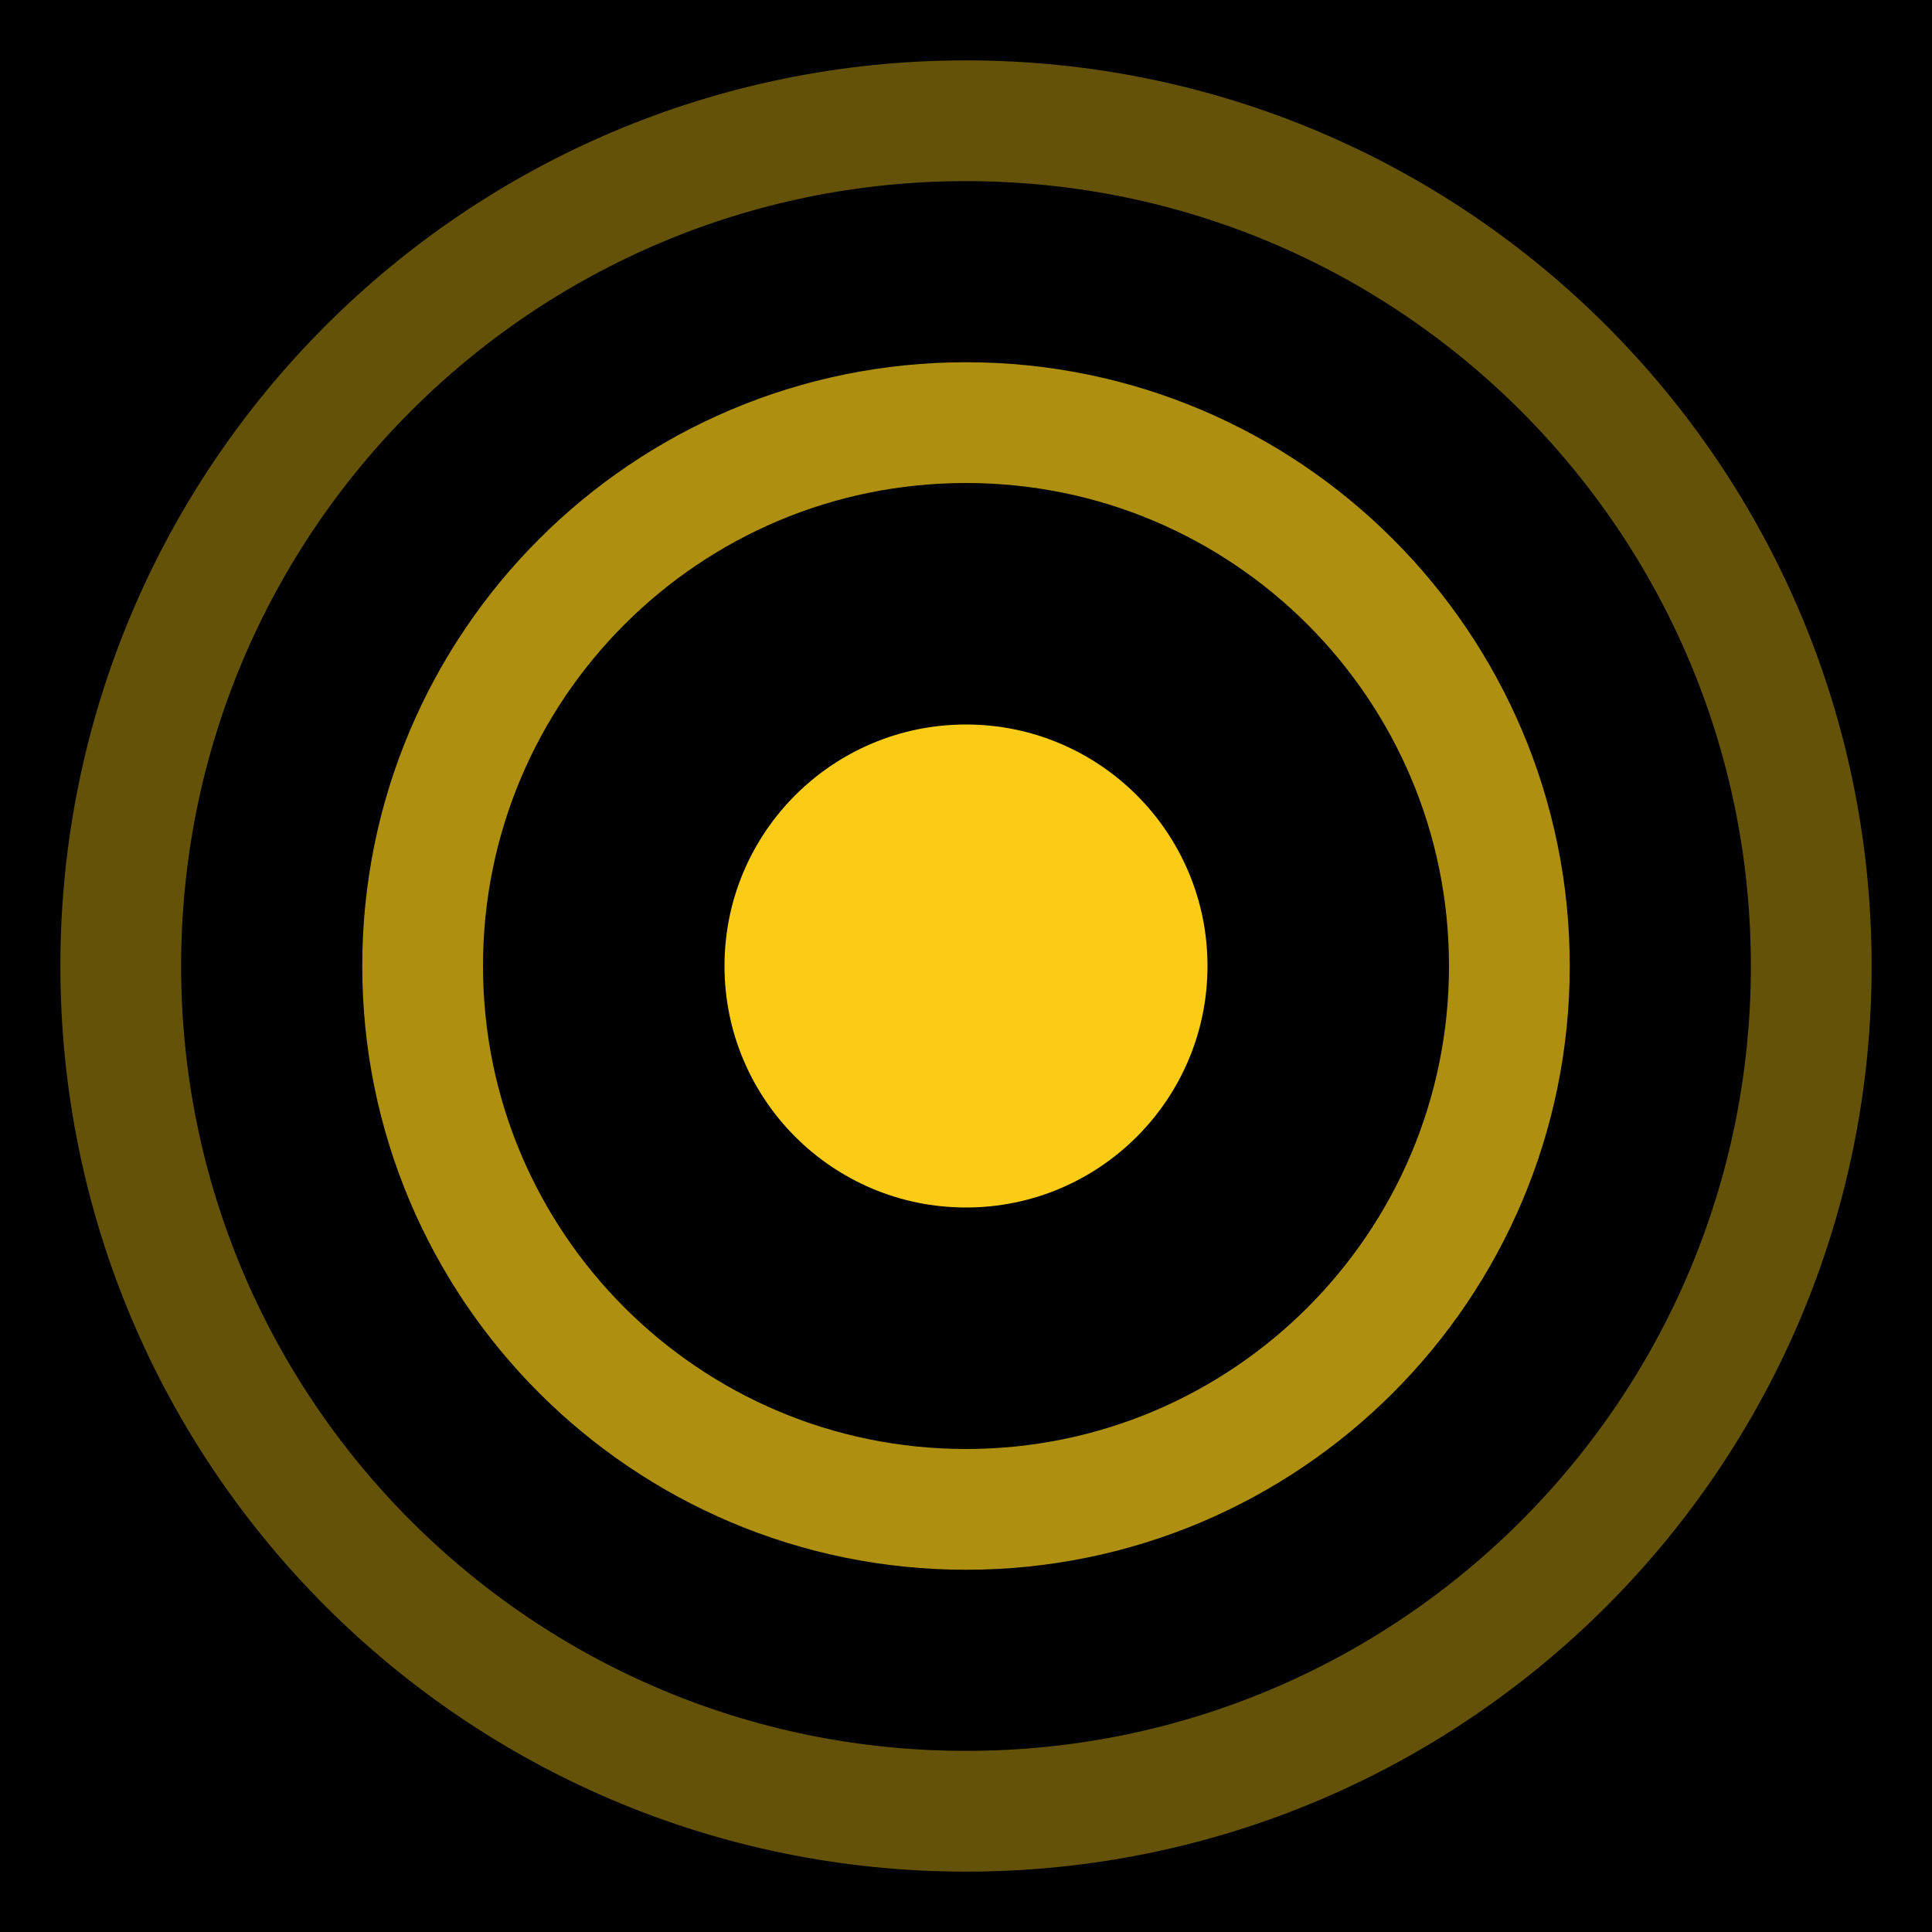
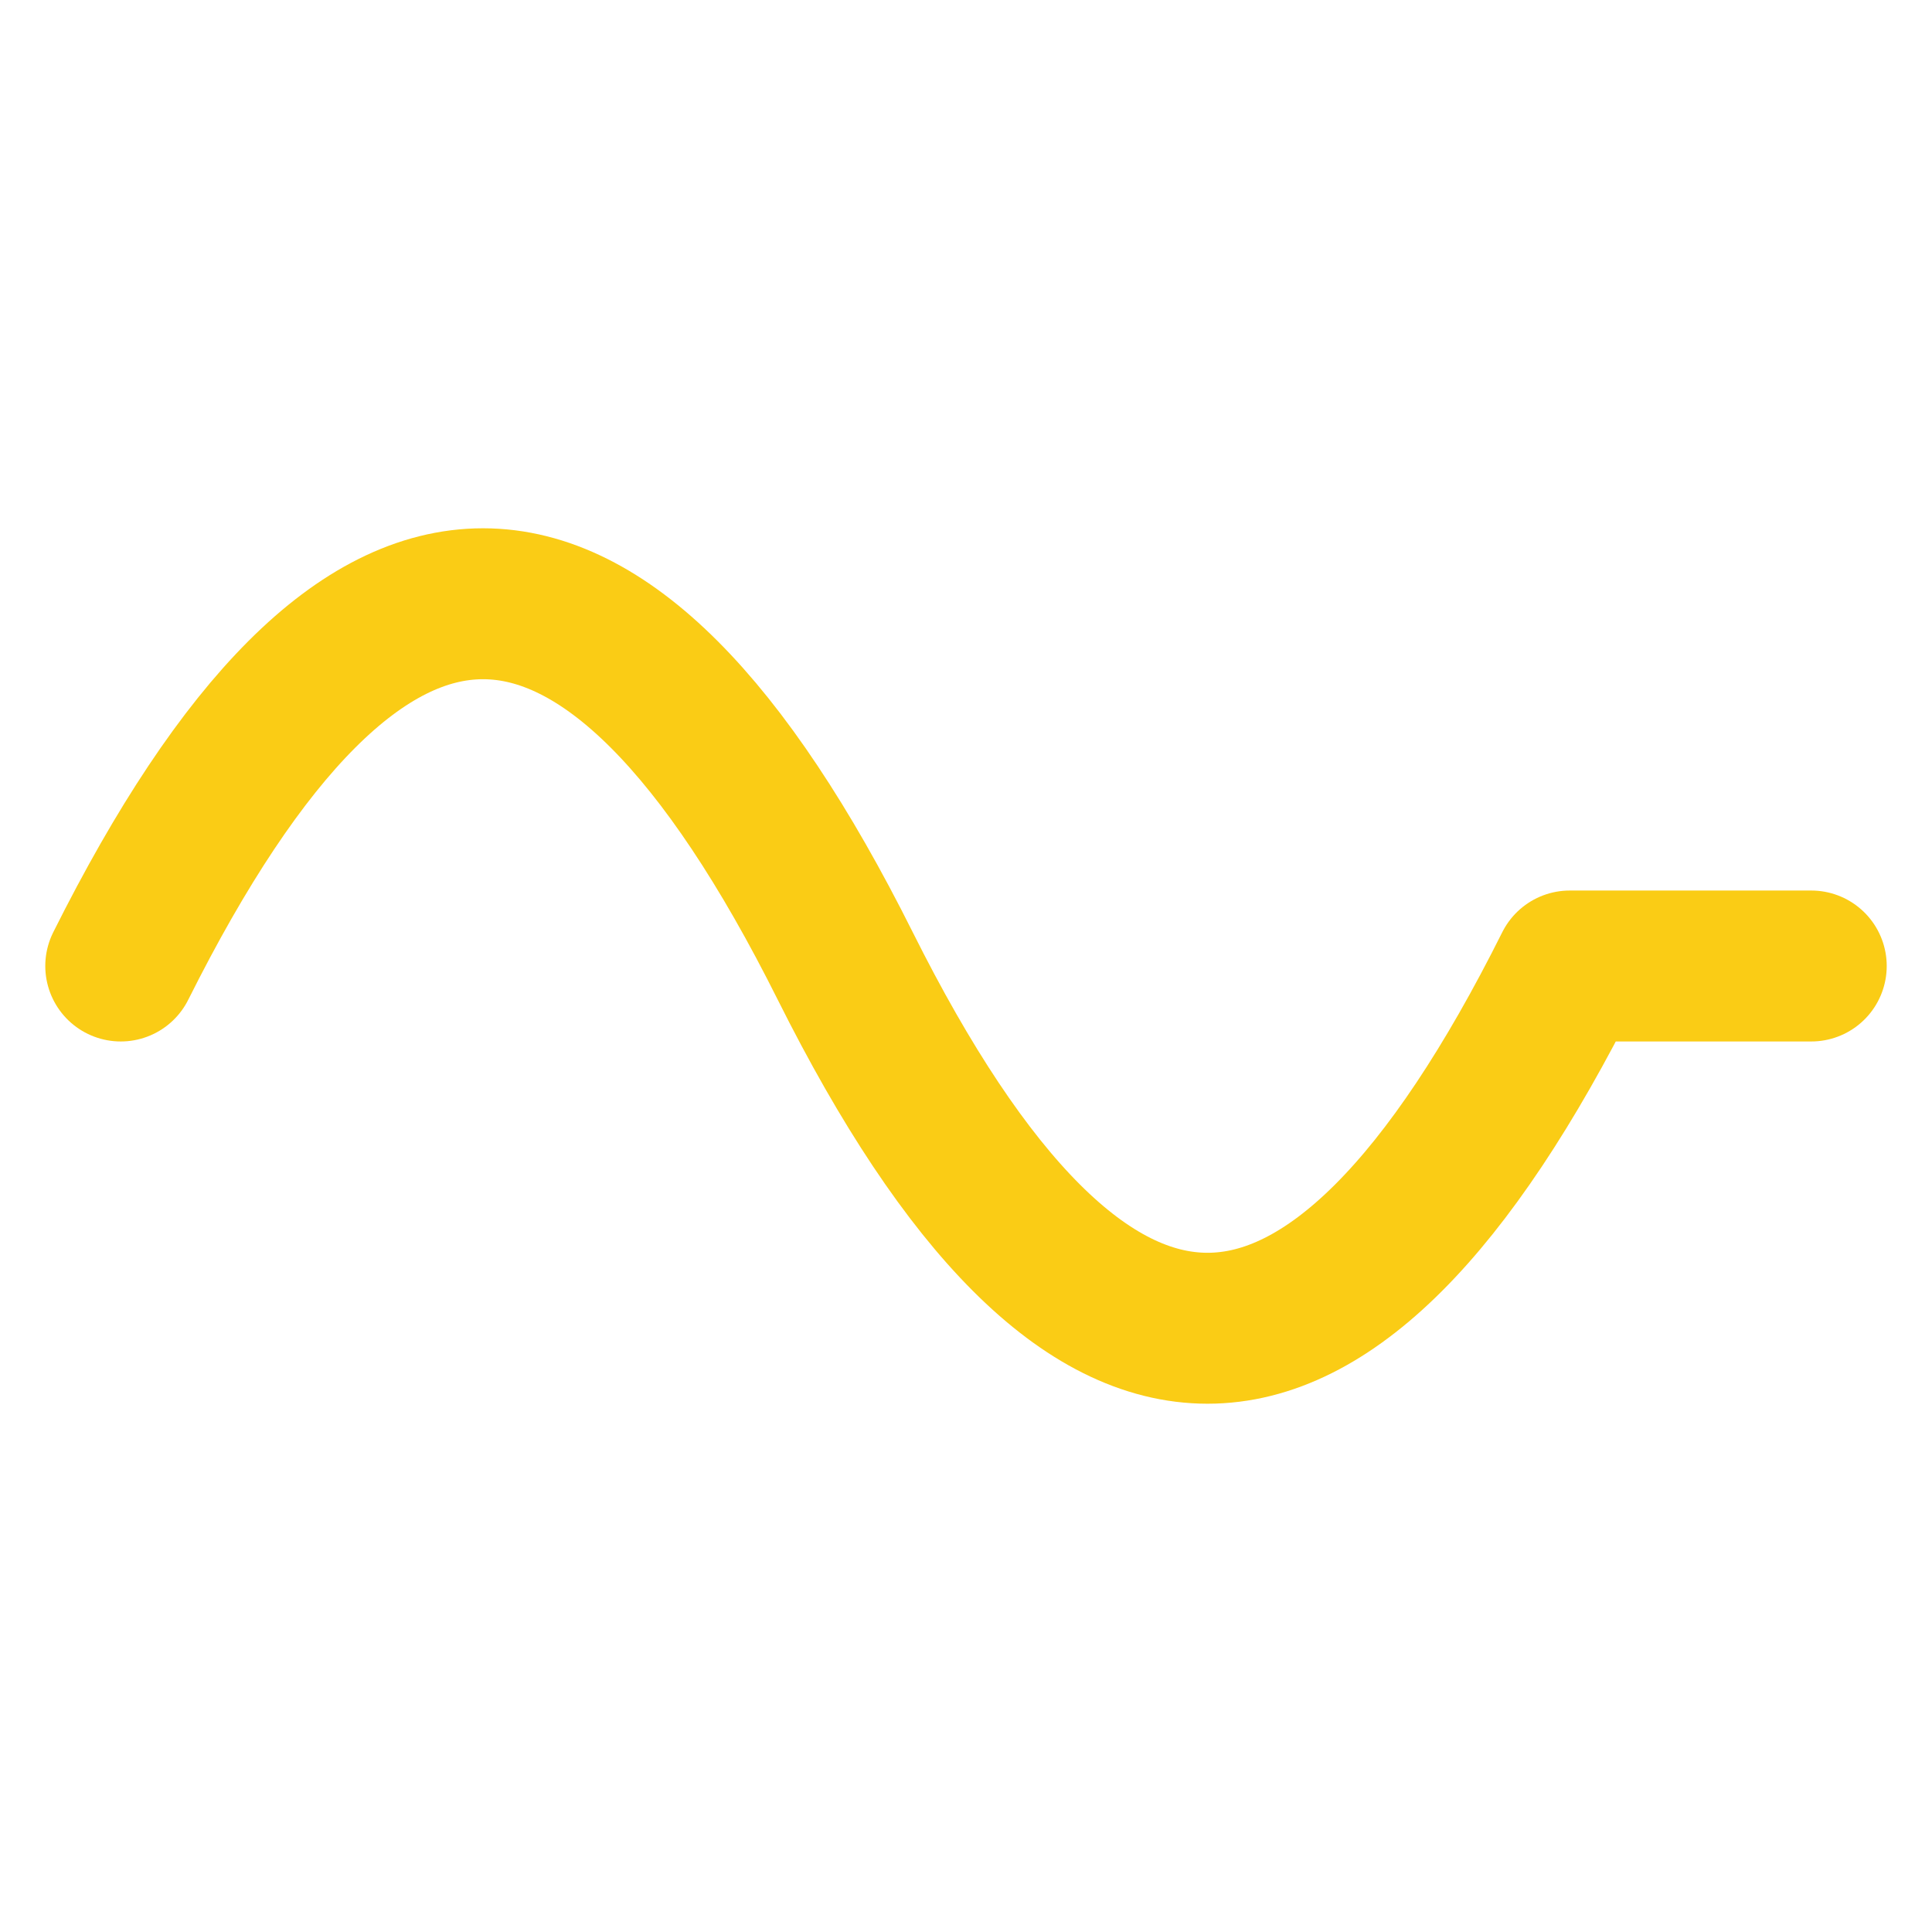
- <svg xmlns="http://www.w3.org/2000/svg" viewBox="0 0 64 64">
-   <rect width="64" height="64" fill="#000" />
-   <circle cx="32" cy="32" r="8" fill="#facc15" />
-   <circle cx="32" cy="32" r="18" fill="none" stroke="#facc15" stroke-width="4" opacity="0.7" />
-   <circle cx="32" cy="32" r="28" fill="none" stroke="#facc15" stroke-width="4" opacity="0.4" />
+ <svg xmlns="http://www.w3.org/2000/svg" viewBox="0 0 32 32">
+   <path d="M2 16 Q8 4, 14 16 Q20 28, 26 16 L30 16" fill="none" stroke="#facc15" stroke-width="2.5" stroke-linecap="round" stroke-linejoin="round" />
</svg>
